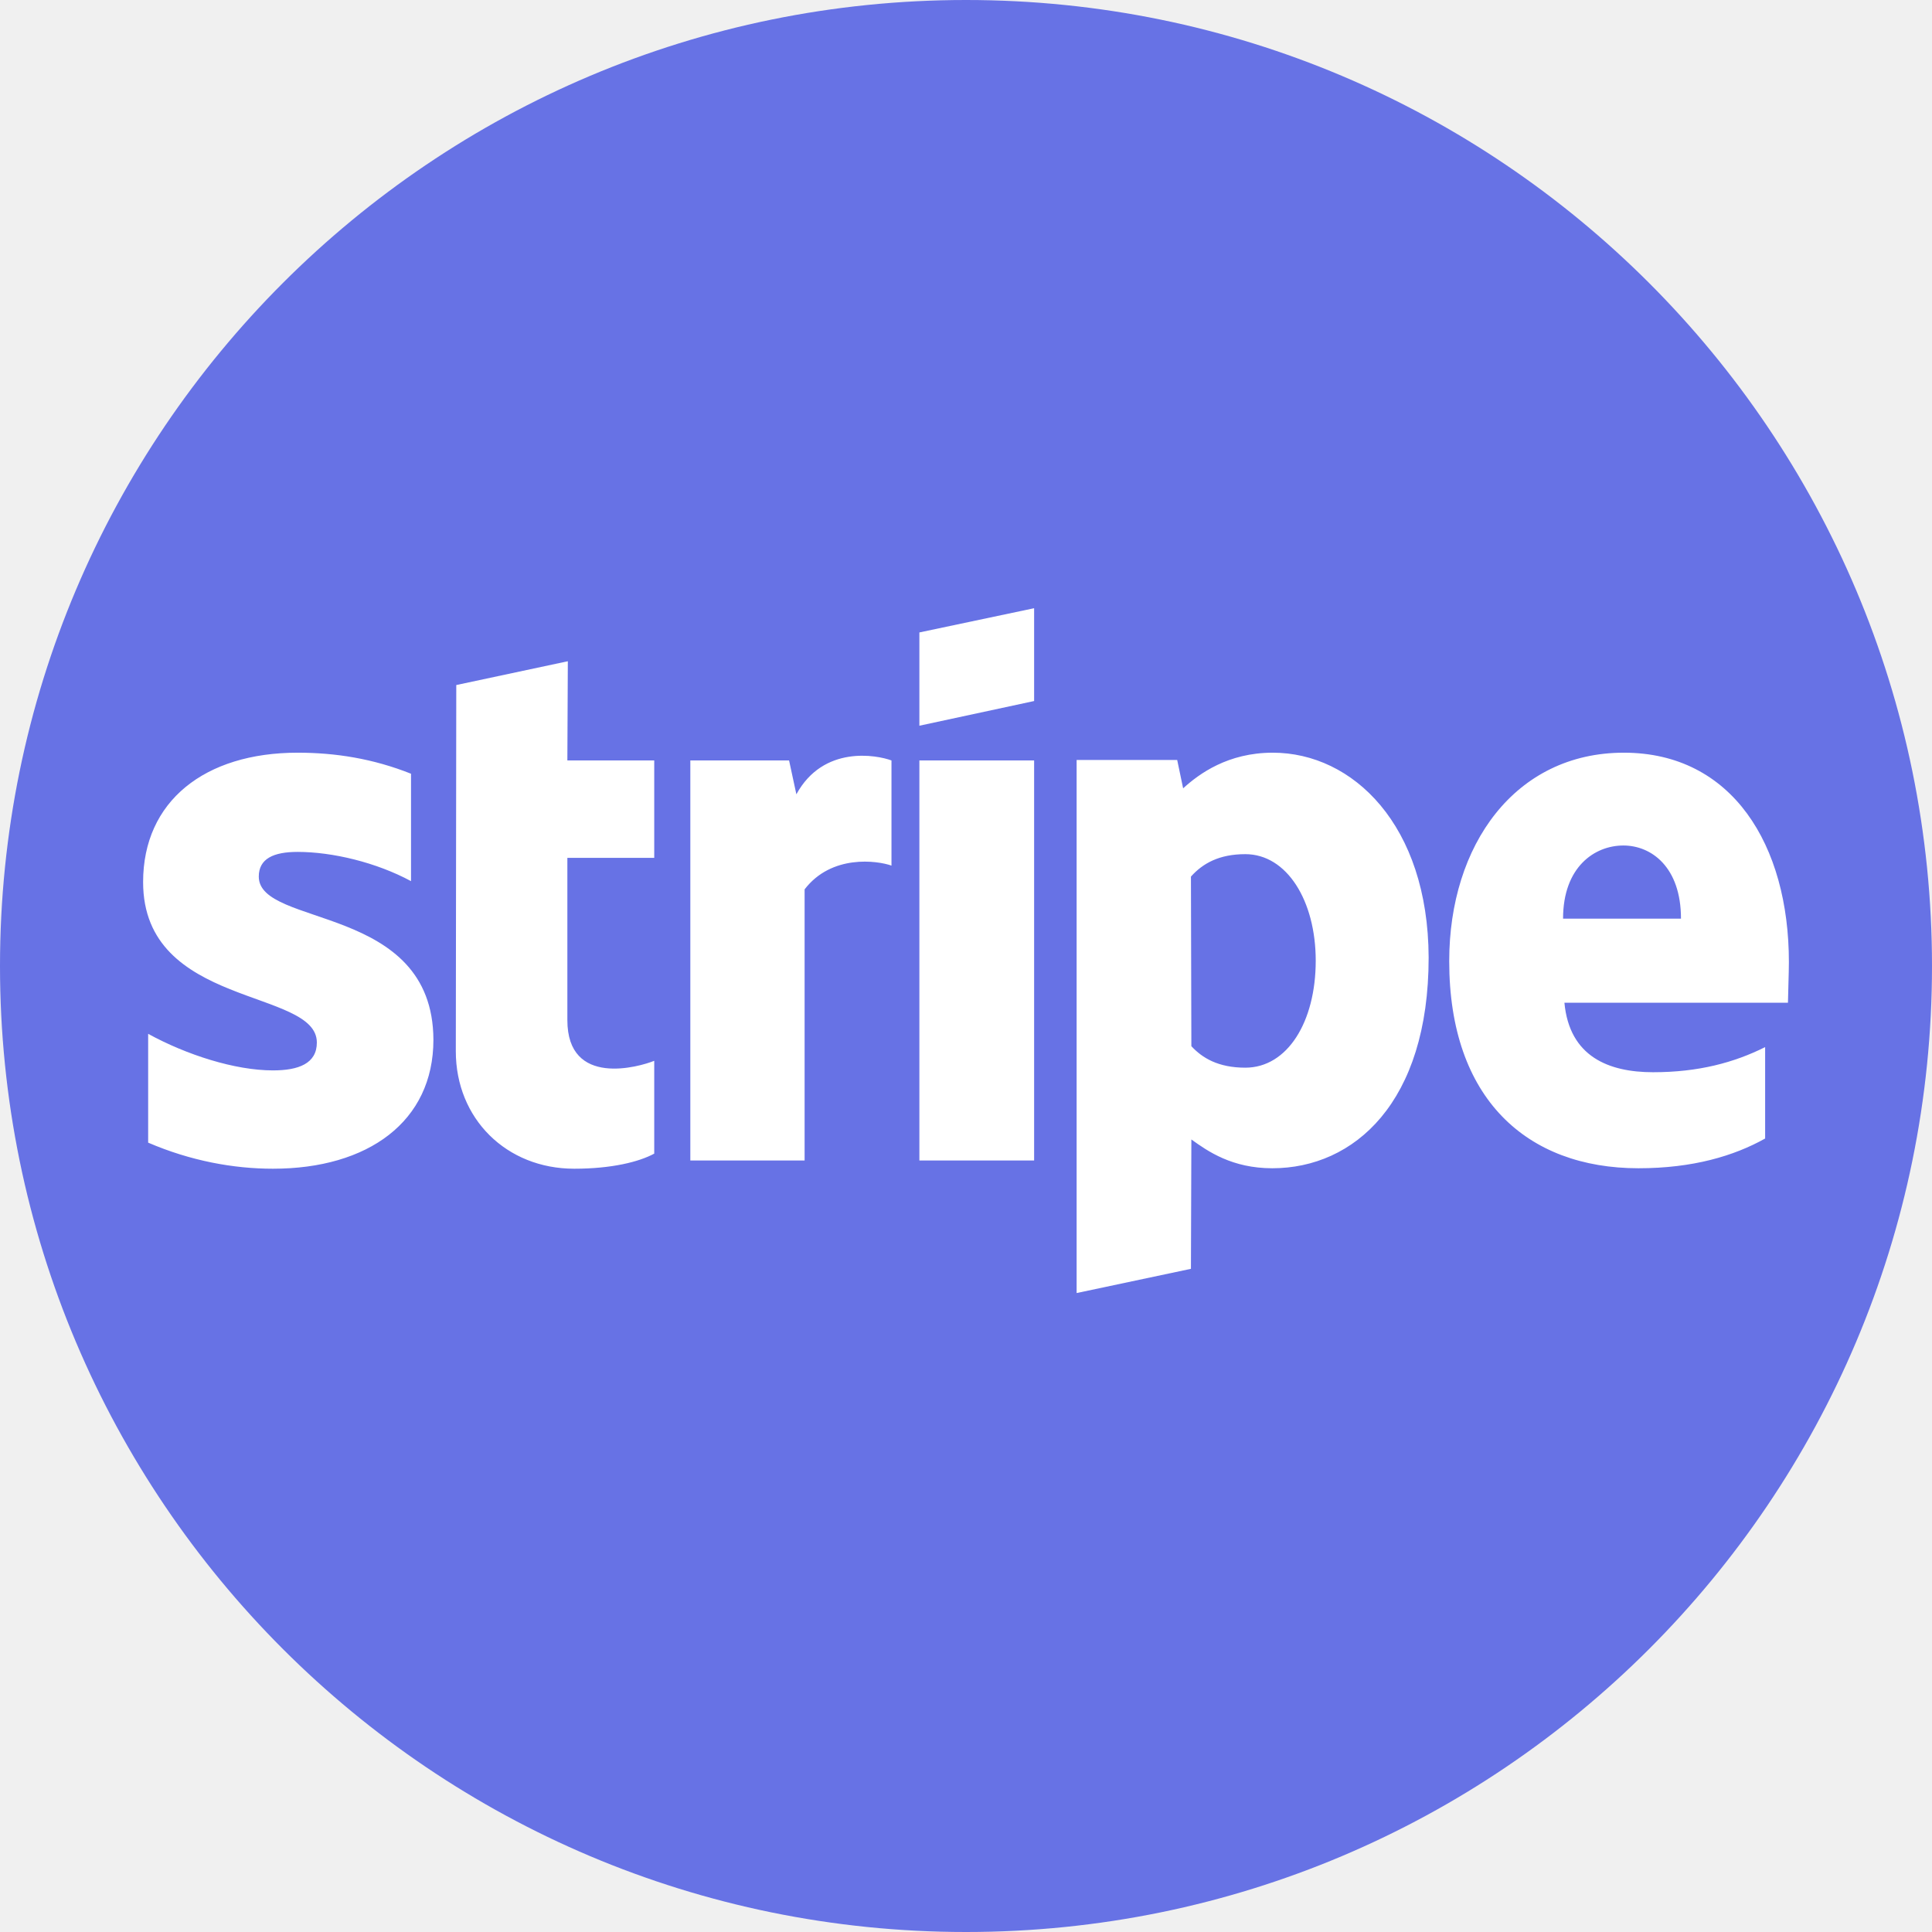
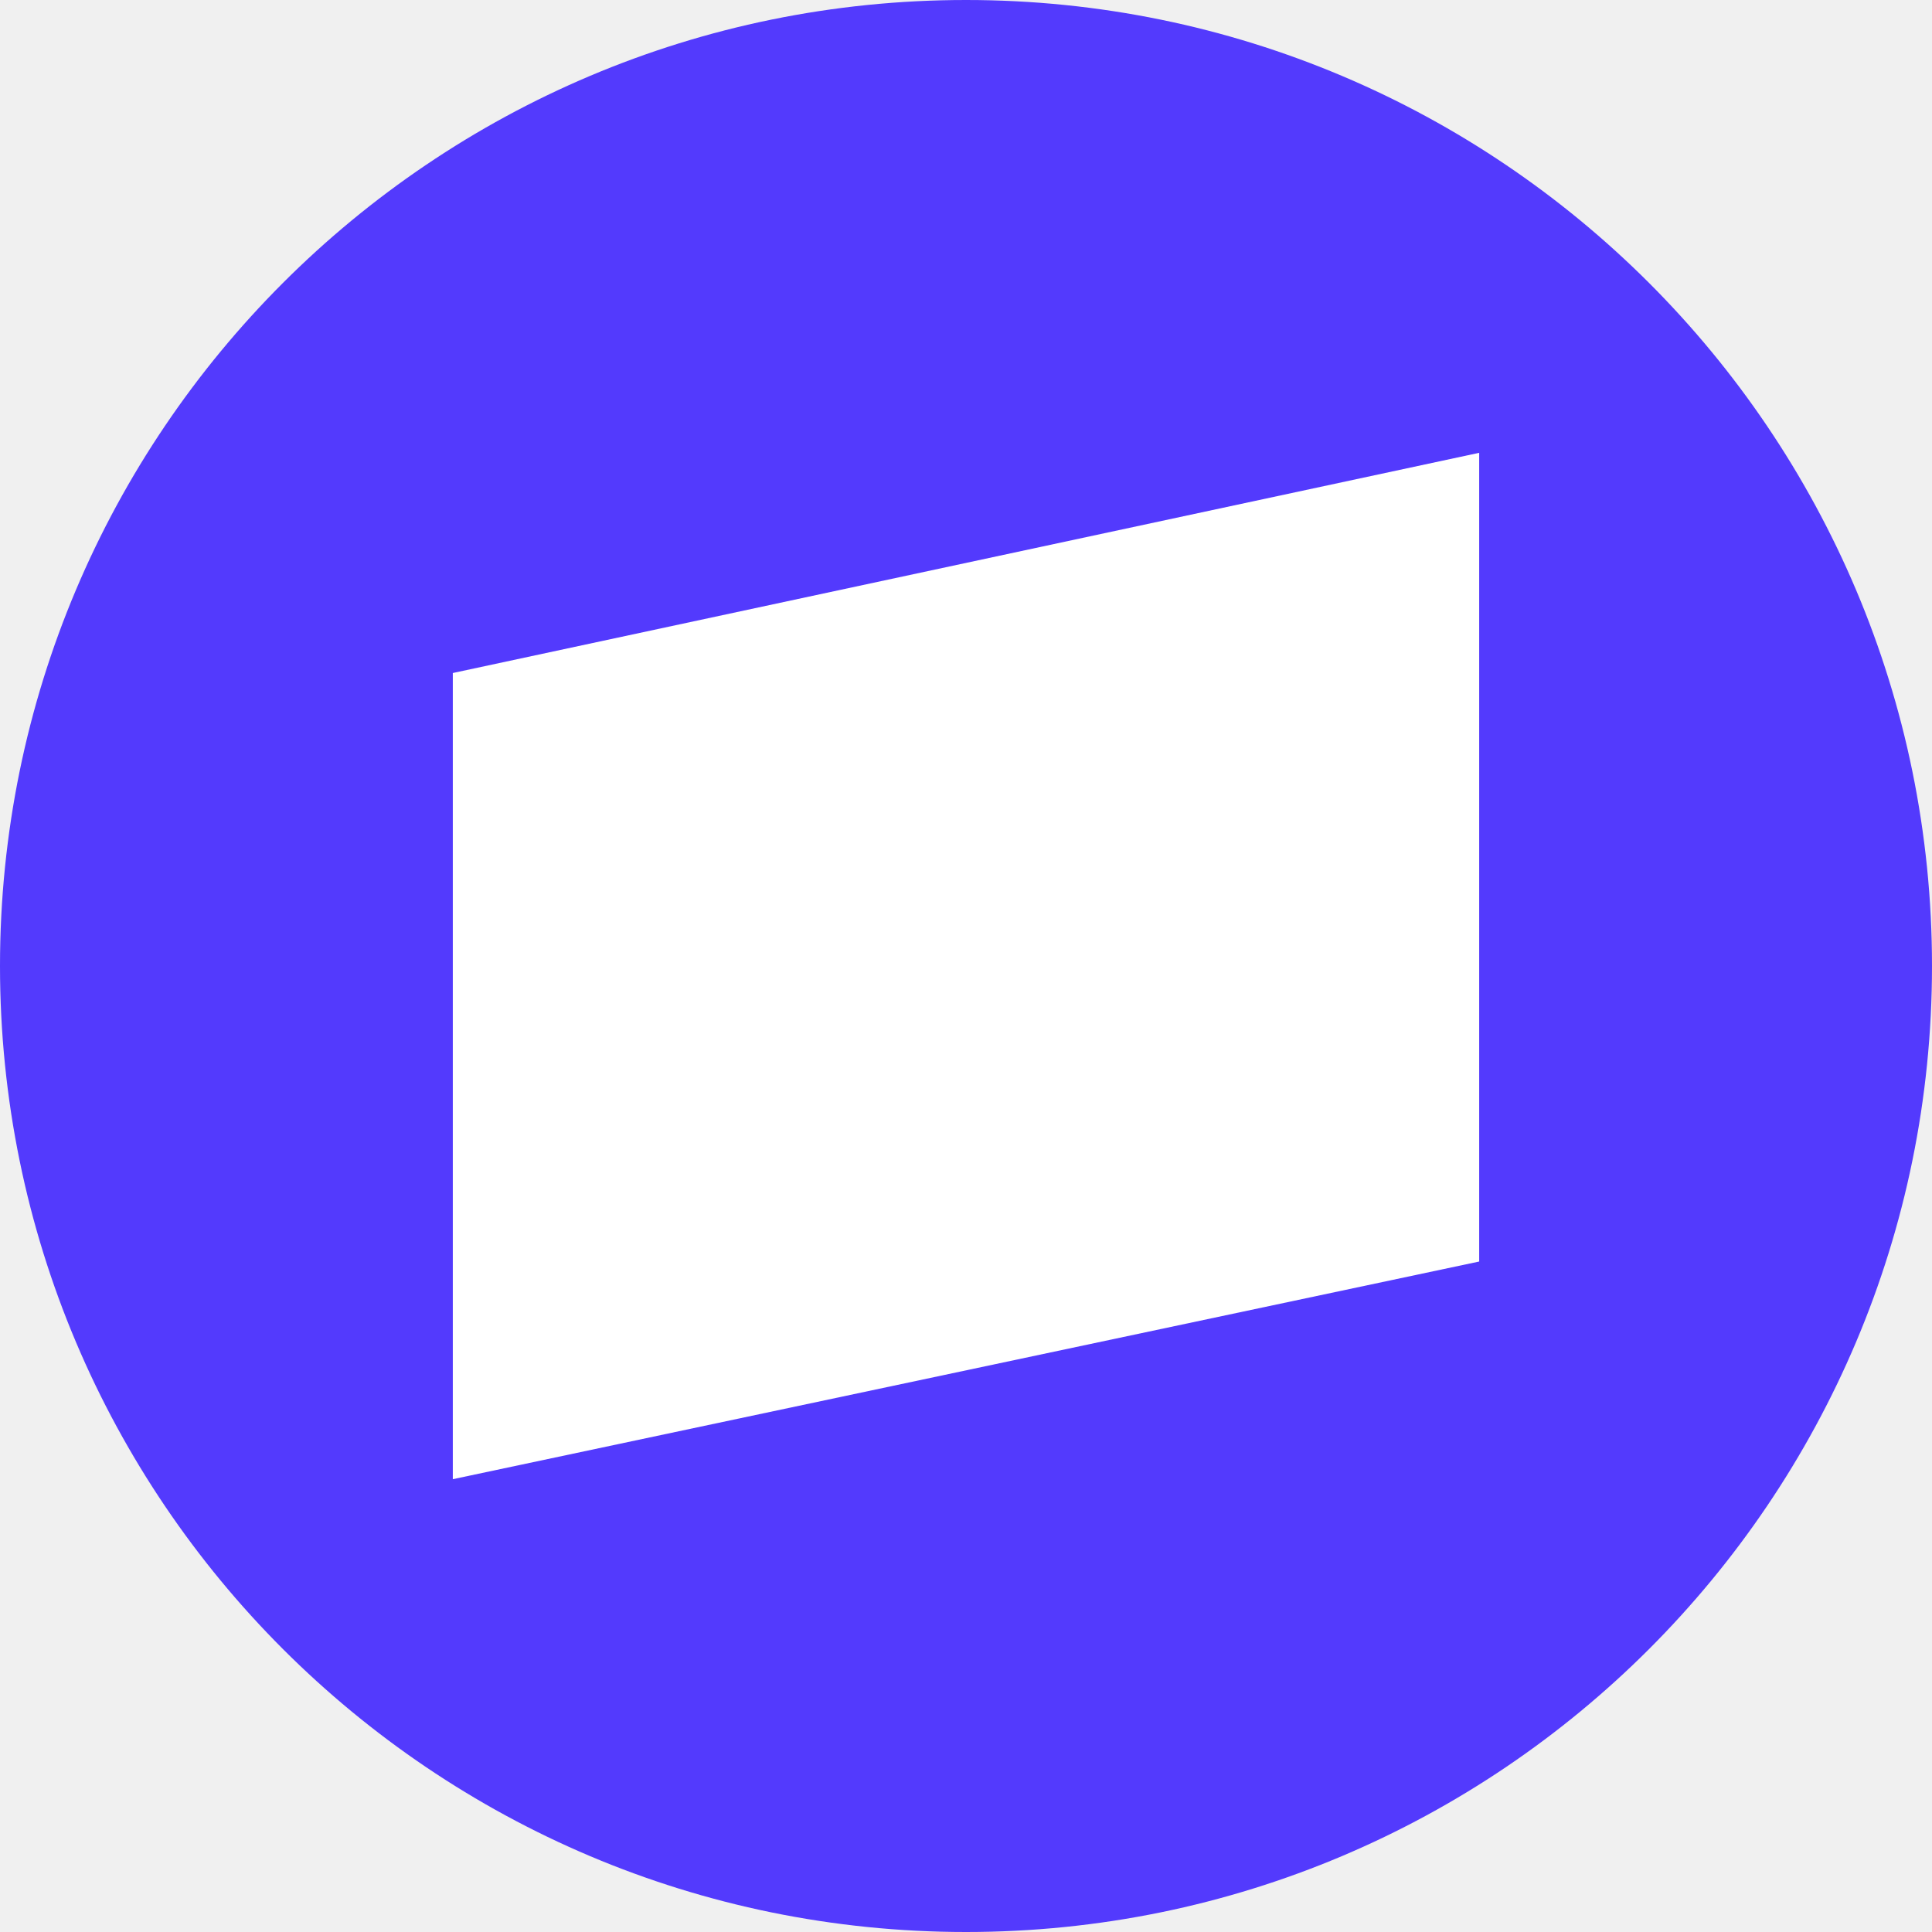
- <svg xmlns="http://www.w3.org/2000/svg" width="54" height="54" viewBox="0 0 54 54" fill="none">
-   <circle cx="27" cy="27" r="27" fill="#6772E5" />
-   <path d="M7.233 24.501C7.233 24.002 7.642 23.811 8.319 23.811C9.29 23.811 10.517 24.104 11.488 24.628V21.626C10.427 21.204 9.379 21.038 8.319 21.038C5.725 21.038 4 22.392 4 24.654C4 28.181 8.856 27.618 8.856 29.139C8.856 29.727 8.344 29.918 7.629 29.918C6.568 29.918 5.214 29.484 4.141 28.896V31.937C5.329 32.448 6.53 32.666 7.629 32.666C10.287 32.666 12.114 31.349 12.114 29.062C12.101 25.254 7.233 25.932 7.233 24.501ZM15.871 18.482L12.753 19.147L12.74 29.382C12.74 31.273 14.158 32.666 16.049 32.666C17.097 32.666 17.864 32.474 18.286 32.244V29.65C17.877 29.816 15.858 30.404 15.858 28.513V23.977H18.286V21.255H15.858L15.871 18.482ZM22.259 22.201L22.055 21.255H19.295V32.436H22.489V24.858C23.243 23.874 24.521 24.053 24.917 24.194V21.255C24.508 21.102 23.013 20.821 22.259 22.201ZM25.697 21.255H28.904V32.436H25.697V21.255ZM25.697 20.284L28.904 19.594V17L25.697 17.677V20.284ZM35.574 21.038C34.322 21.038 33.517 21.626 33.069 22.034L32.903 21.242H30.092V36.141L33.287 35.464L33.299 31.848C33.759 32.18 34.437 32.653 35.561 32.653C37.848 32.653 39.931 30.813 39.931 26.762C39.918 23.057 37.81 21.038 35.574 21.038ZM34.807 29.842C34.053 29.842 33.606 29.573 33.299 29.241L33.287 24.501C33.619 24.13 34.079 23.874 34.807 23.874C35.97 23.874 36.775 25.178 36.775 26.852C36.775 28.564 35.983 29.842 34.807 29.842ZM50 26.89C50 23.619 48.416 21.038 45.387 21.038C42.346 21.038 40.506 23.619 40.506 26.864C40.506 30.711 42.678 32.653 45.796 32.653C47.317 32.653 48.467 32.308 49.336 31.822V29.267C48.467 29.701 47.47 29.969 46.205 29.969C44.966 29.969 43.867 29.535 43.726 28.027H49.974C49.974 27.861 50 27.197 50 26.89ZM43.688 25.676C43.688 24.232 44.569 23.632 45.374 23.632C46.154 23.632 46.984 24.232 46.984 25.676H43.688Z" fill="white" />
+ <svg xmlns="http://www.w3.org/2000/svg" width="512" height="512" viewBox="0 0 512 512" fill="none">
+   <circle cx="256" cy="256" r="256" fill="#533AFD" />
+   <path fill-rule="evenodd" clip-rule="evenodd" d="M120 392L392 334.317V120L120 178.357V392Z" fill="white" />
</svg>
